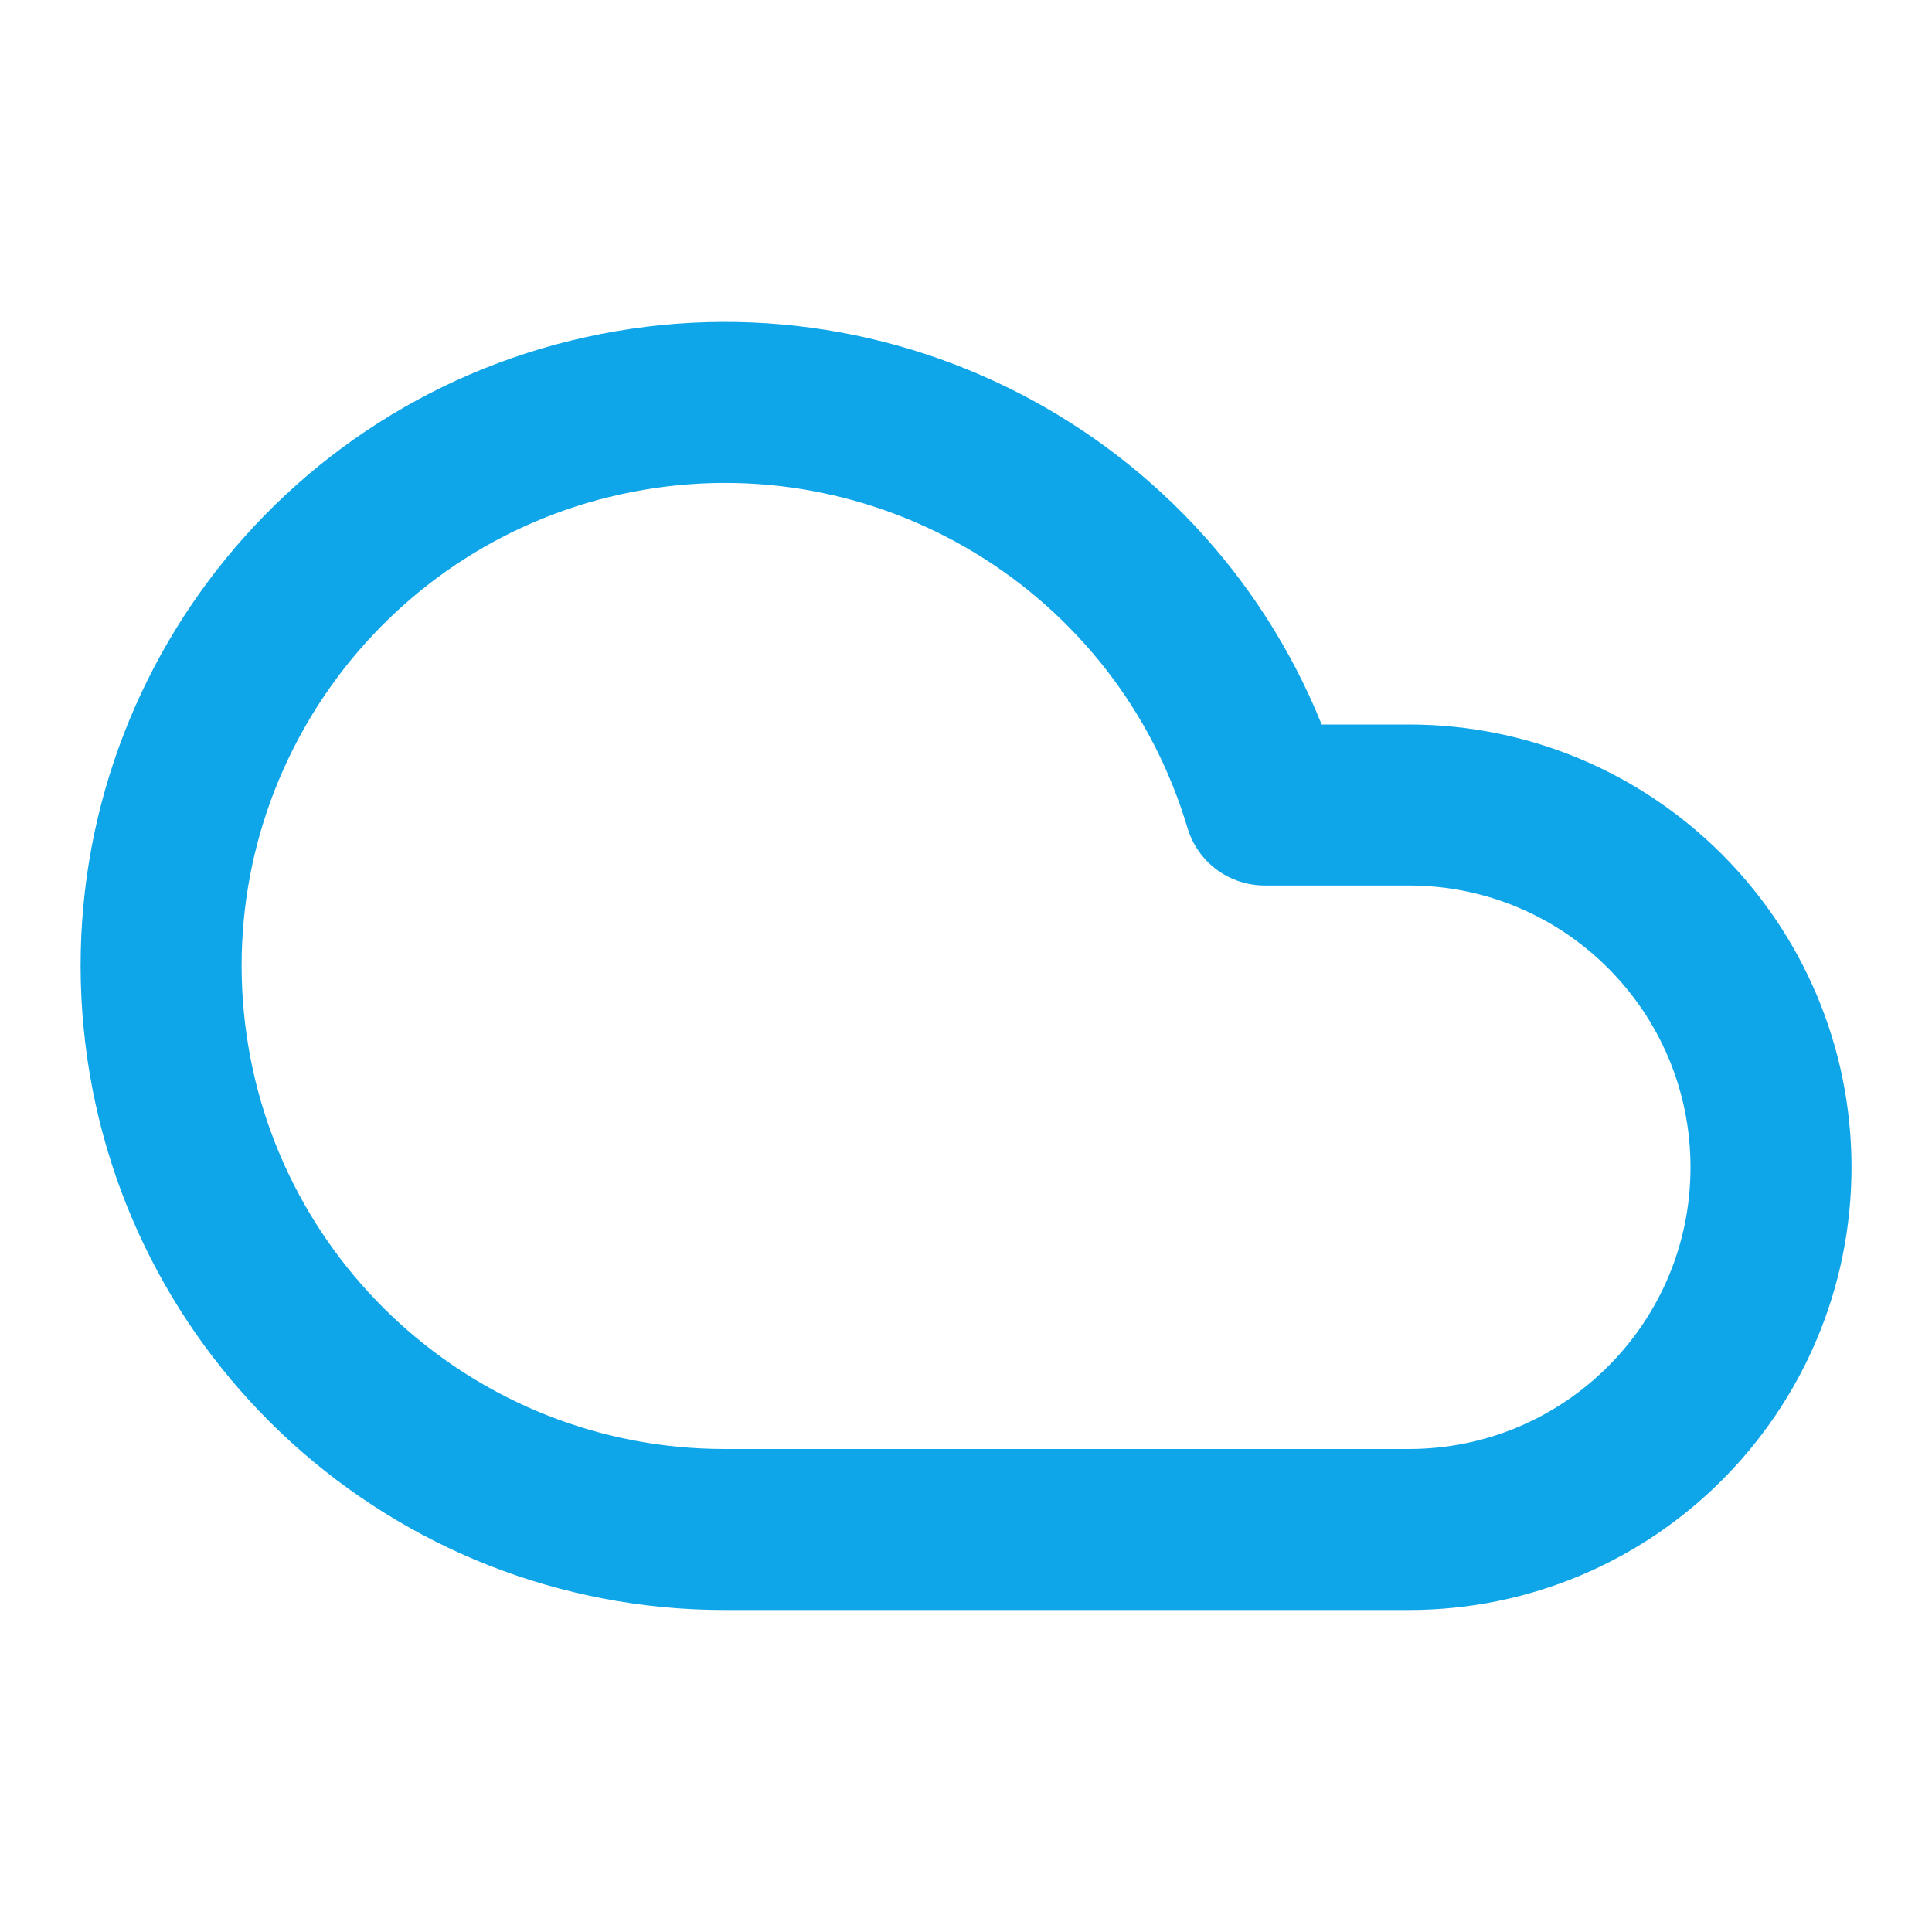
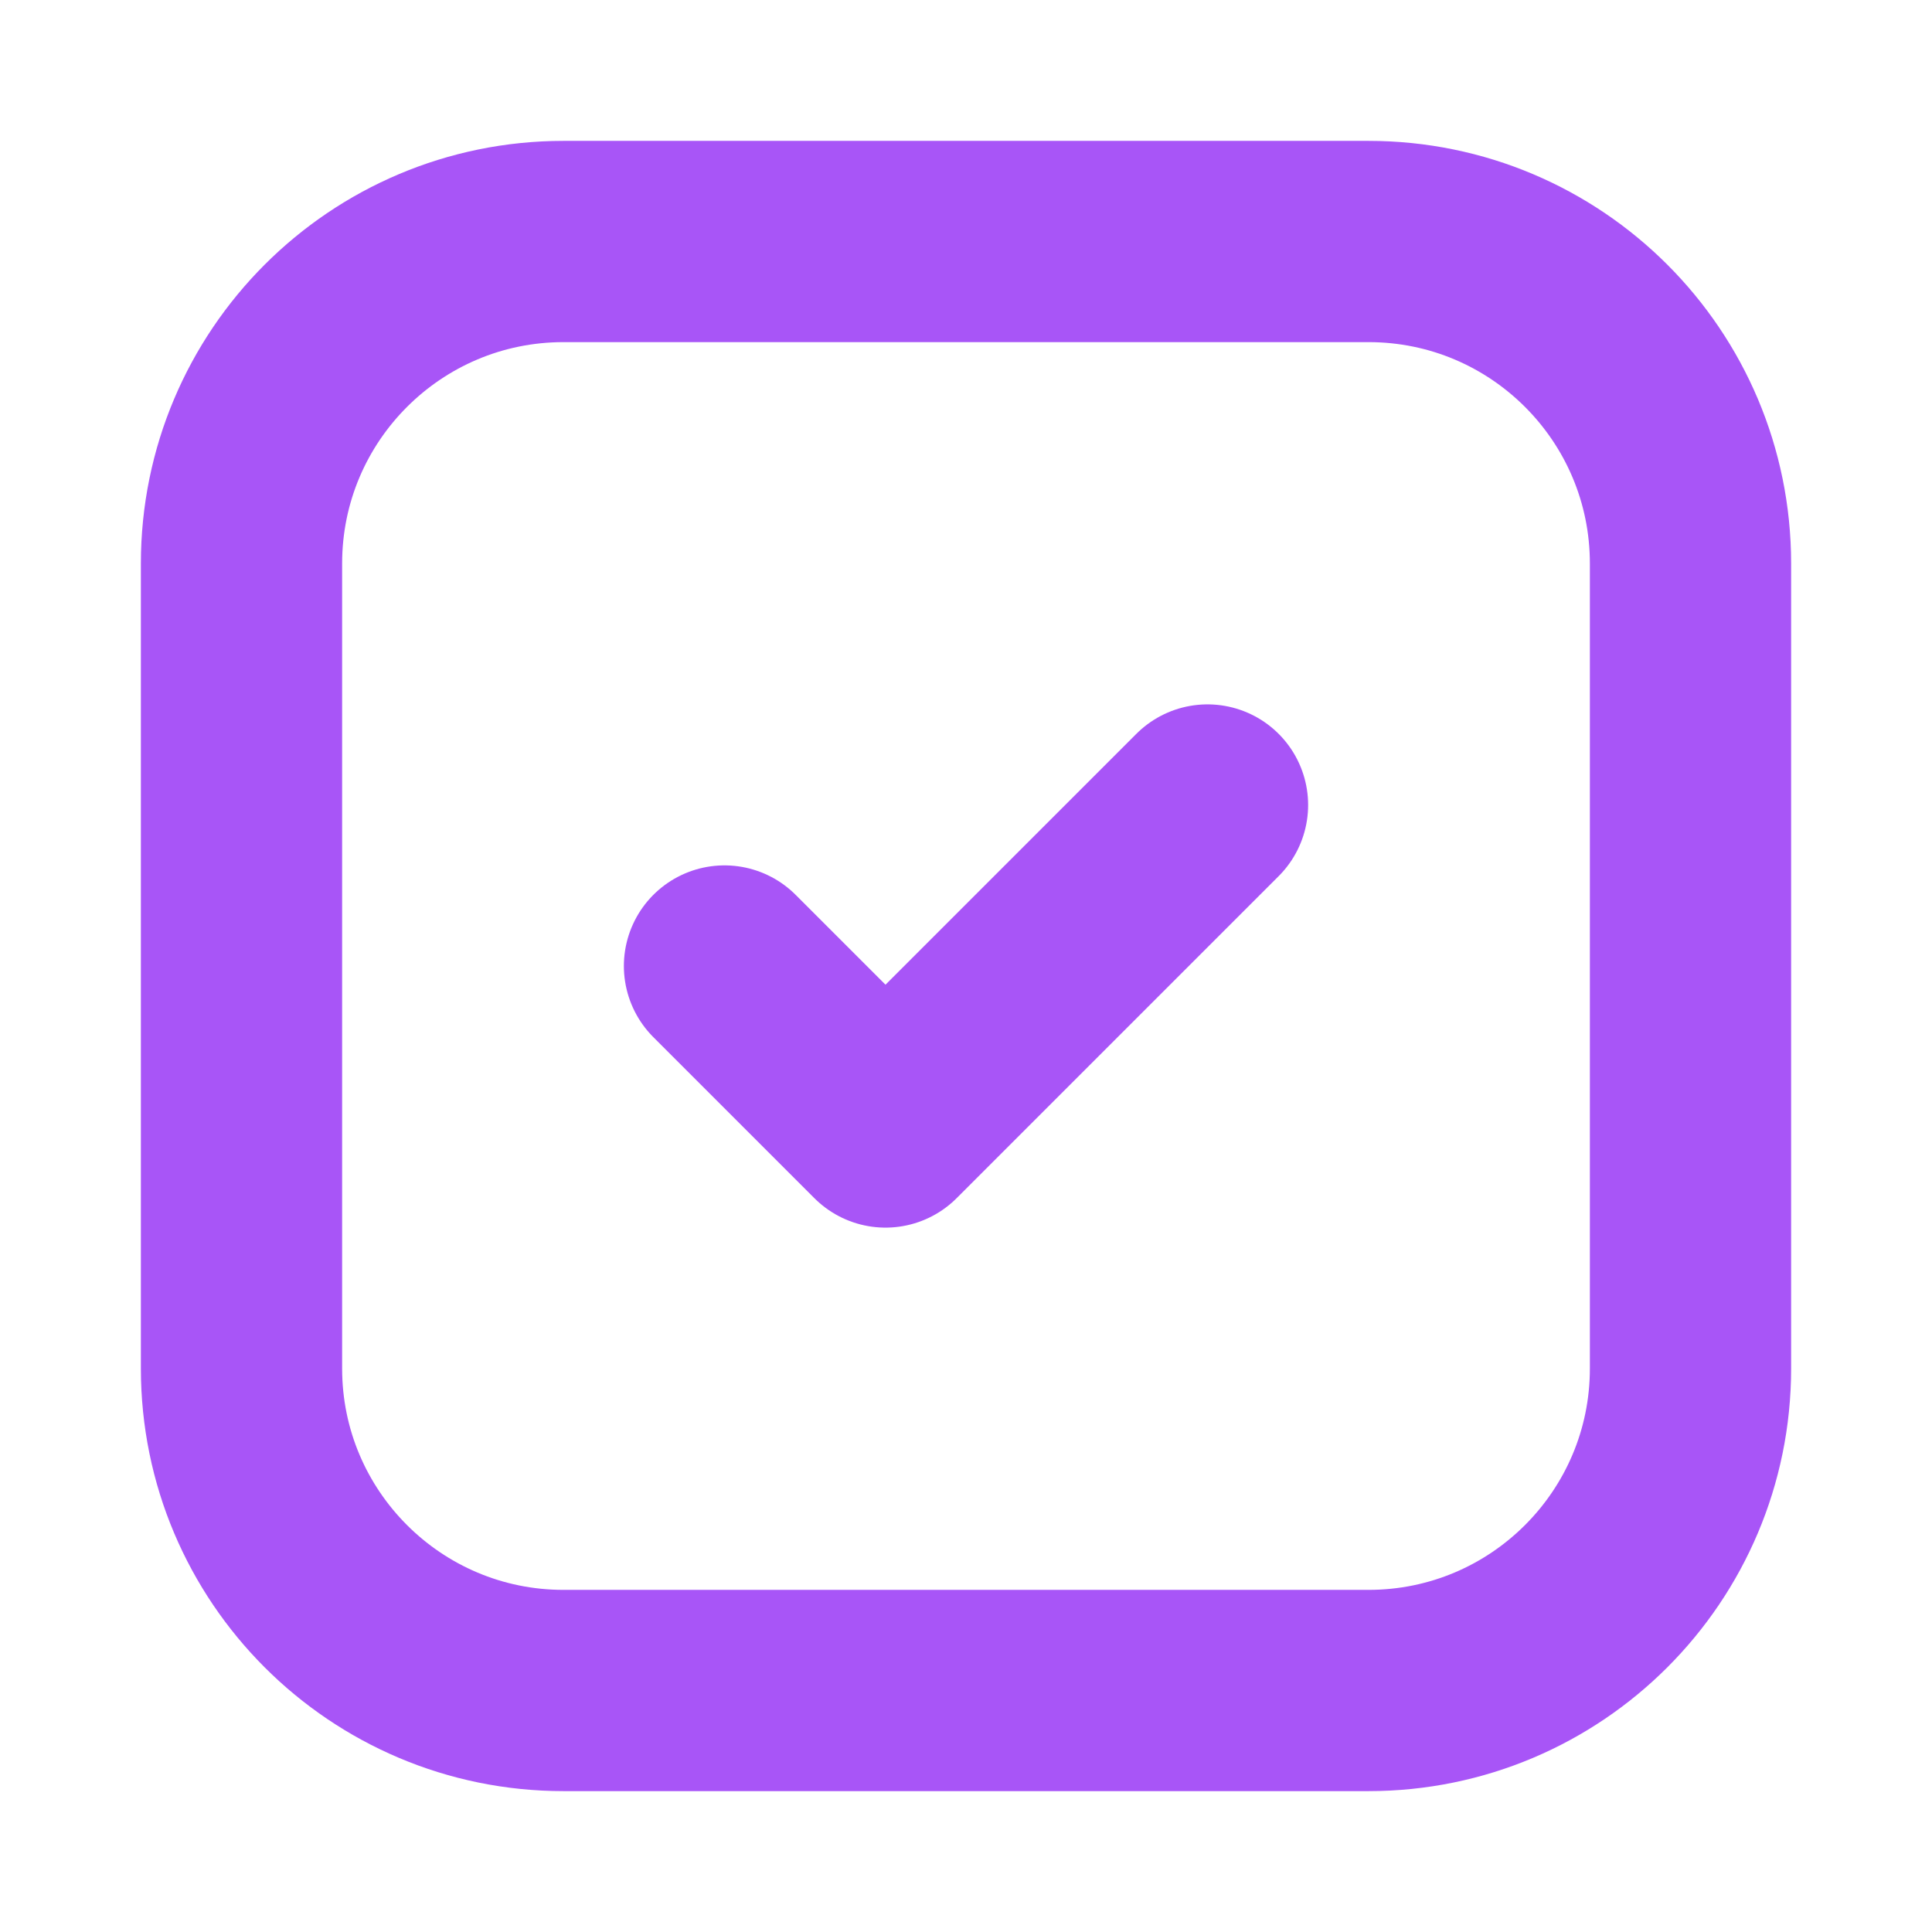
- <svg xmlns="http://www.w3.org/2000/svg" viewBox="0 0 24 24" fill="none" stroke="#0ea5e9" stroke-width="2" stroke-linecap="round" stroke-linejoin="round">
-   <path d="M17.5 19H9a7 7 0 1 1 6.71-9h1.79a4.5 4.5 0 1 1 0 9Z" />
+ <svg xmlns="http://www.w3.org/2000/svg" viewBox="0 0 24 24" fill="none" stroke="#a855f7" stroke-width="2.5" stroke-linecap="round" stroke-linejoin="round">
+   <rect width="18" height="18" x="3" y="3" rx="4" />
+   <path d="m9 12 2 2 4-4" />
</svg>
